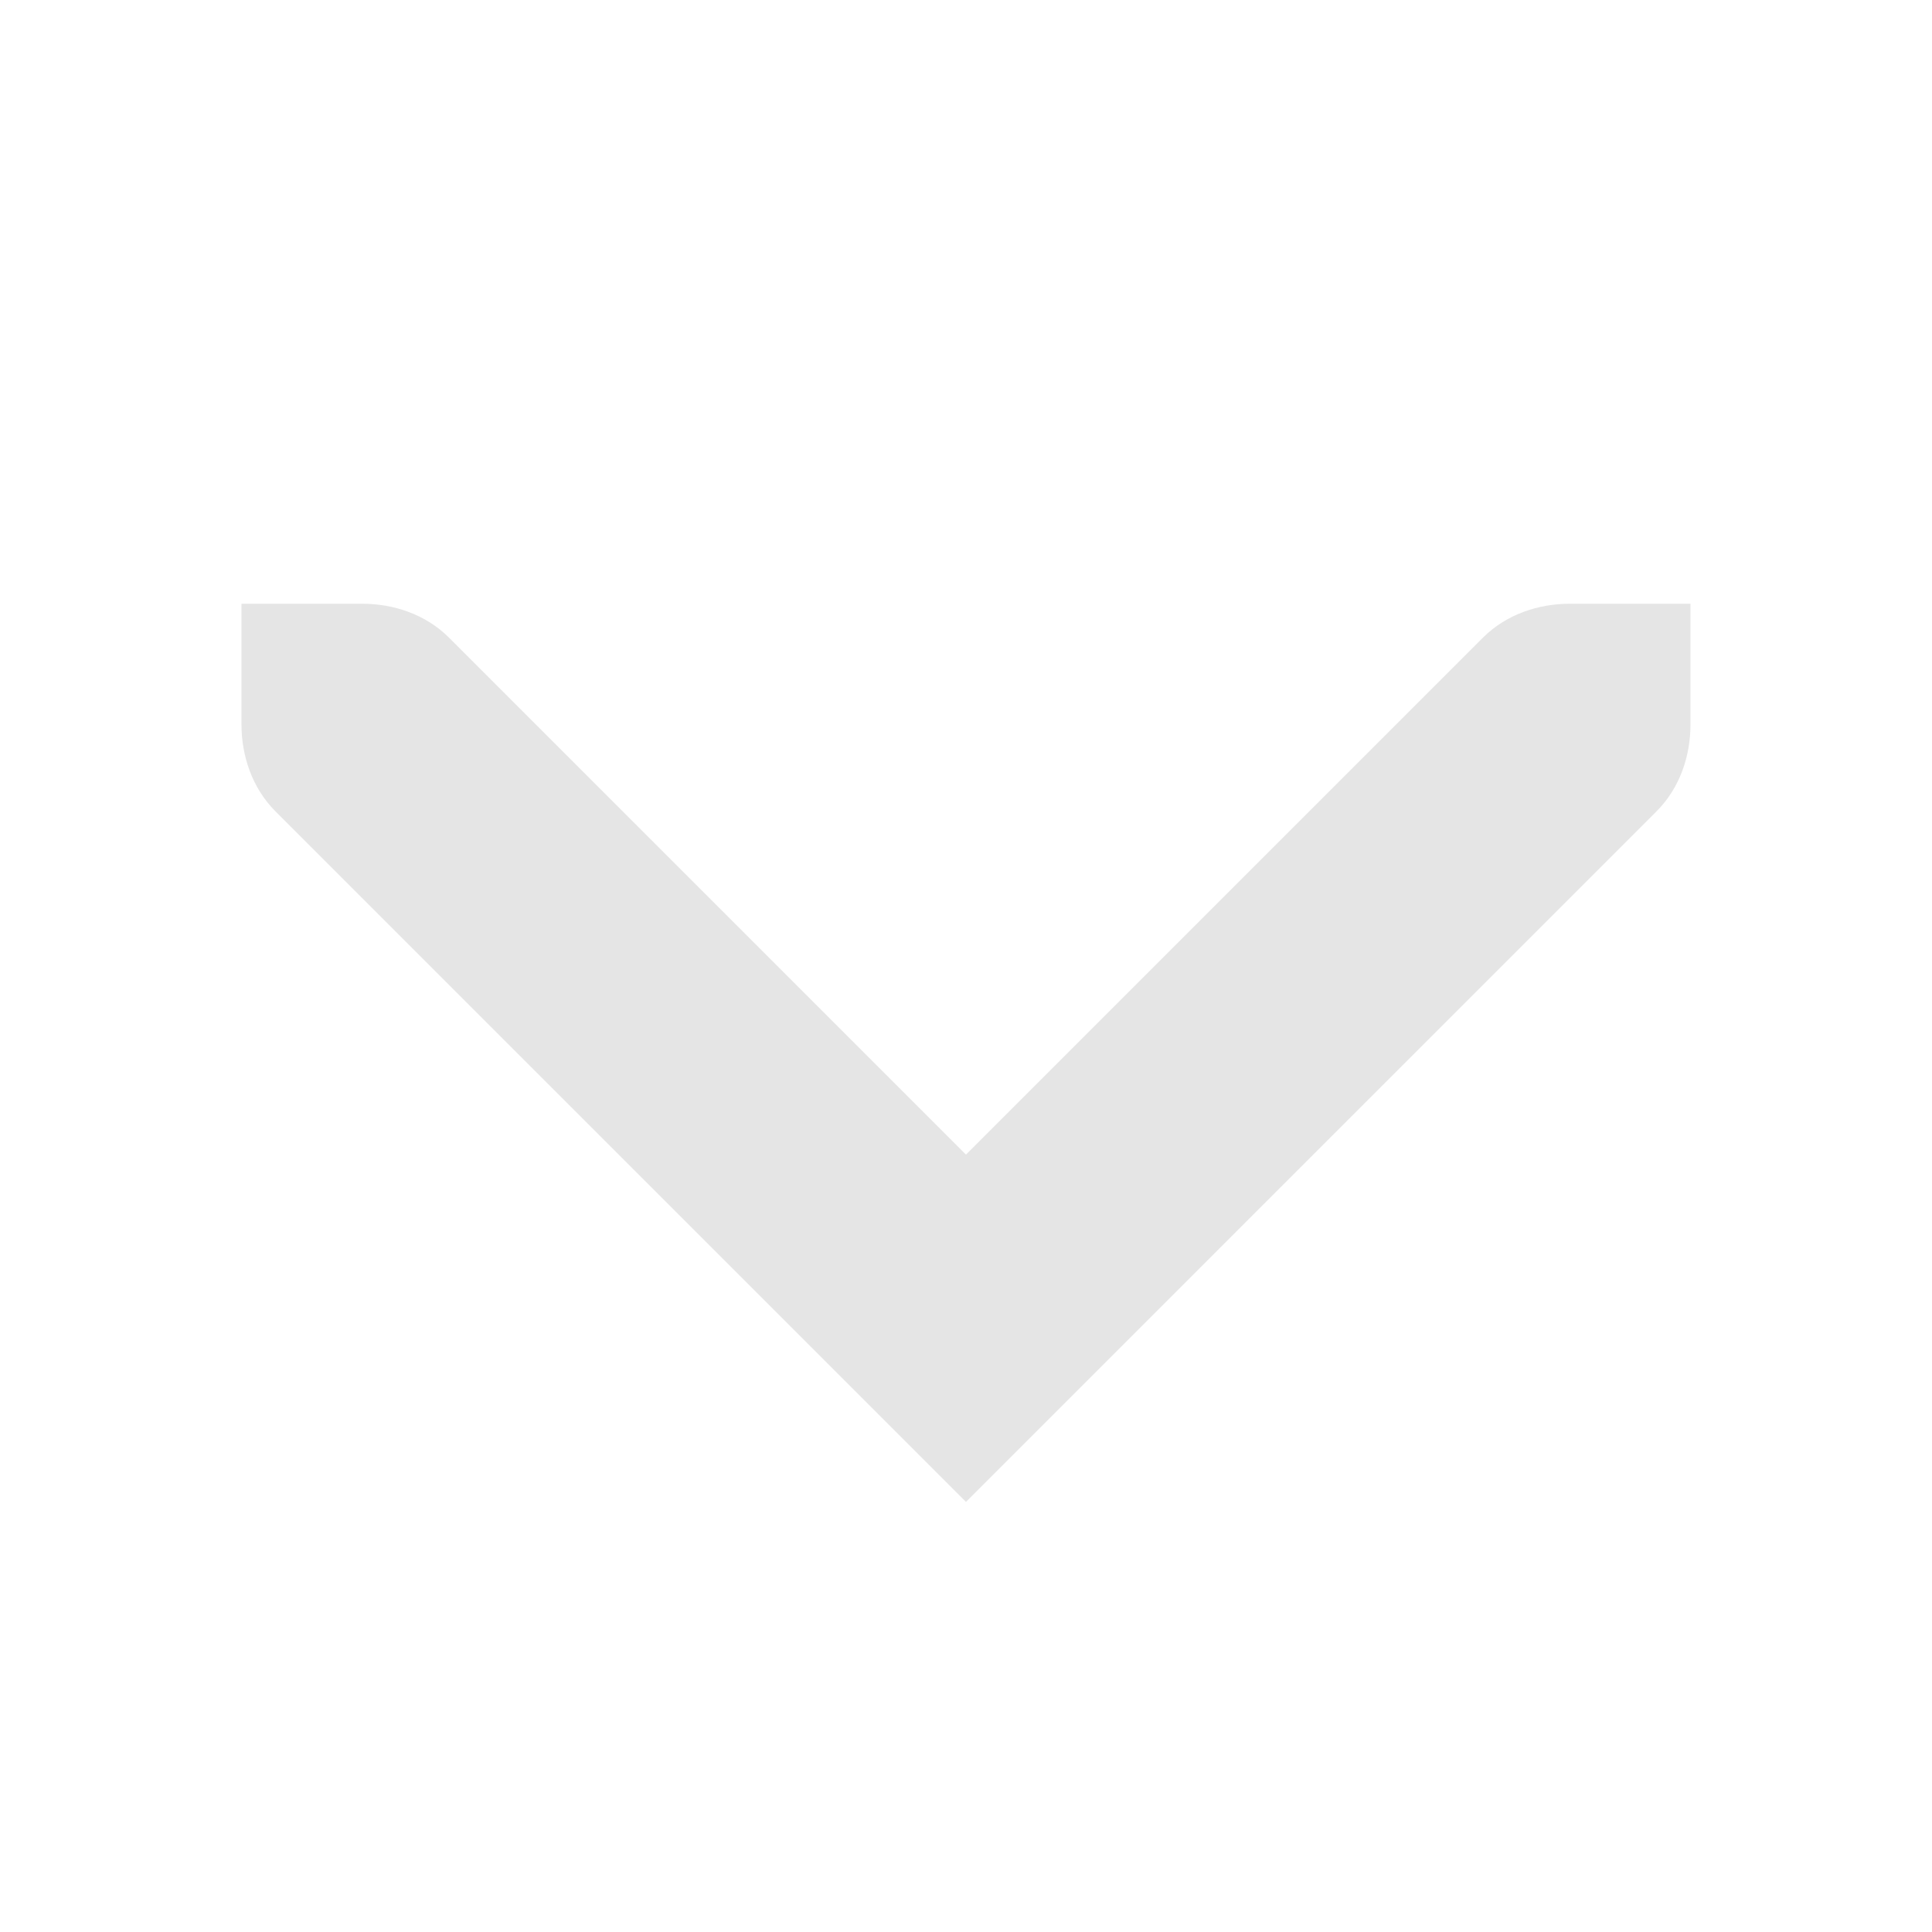
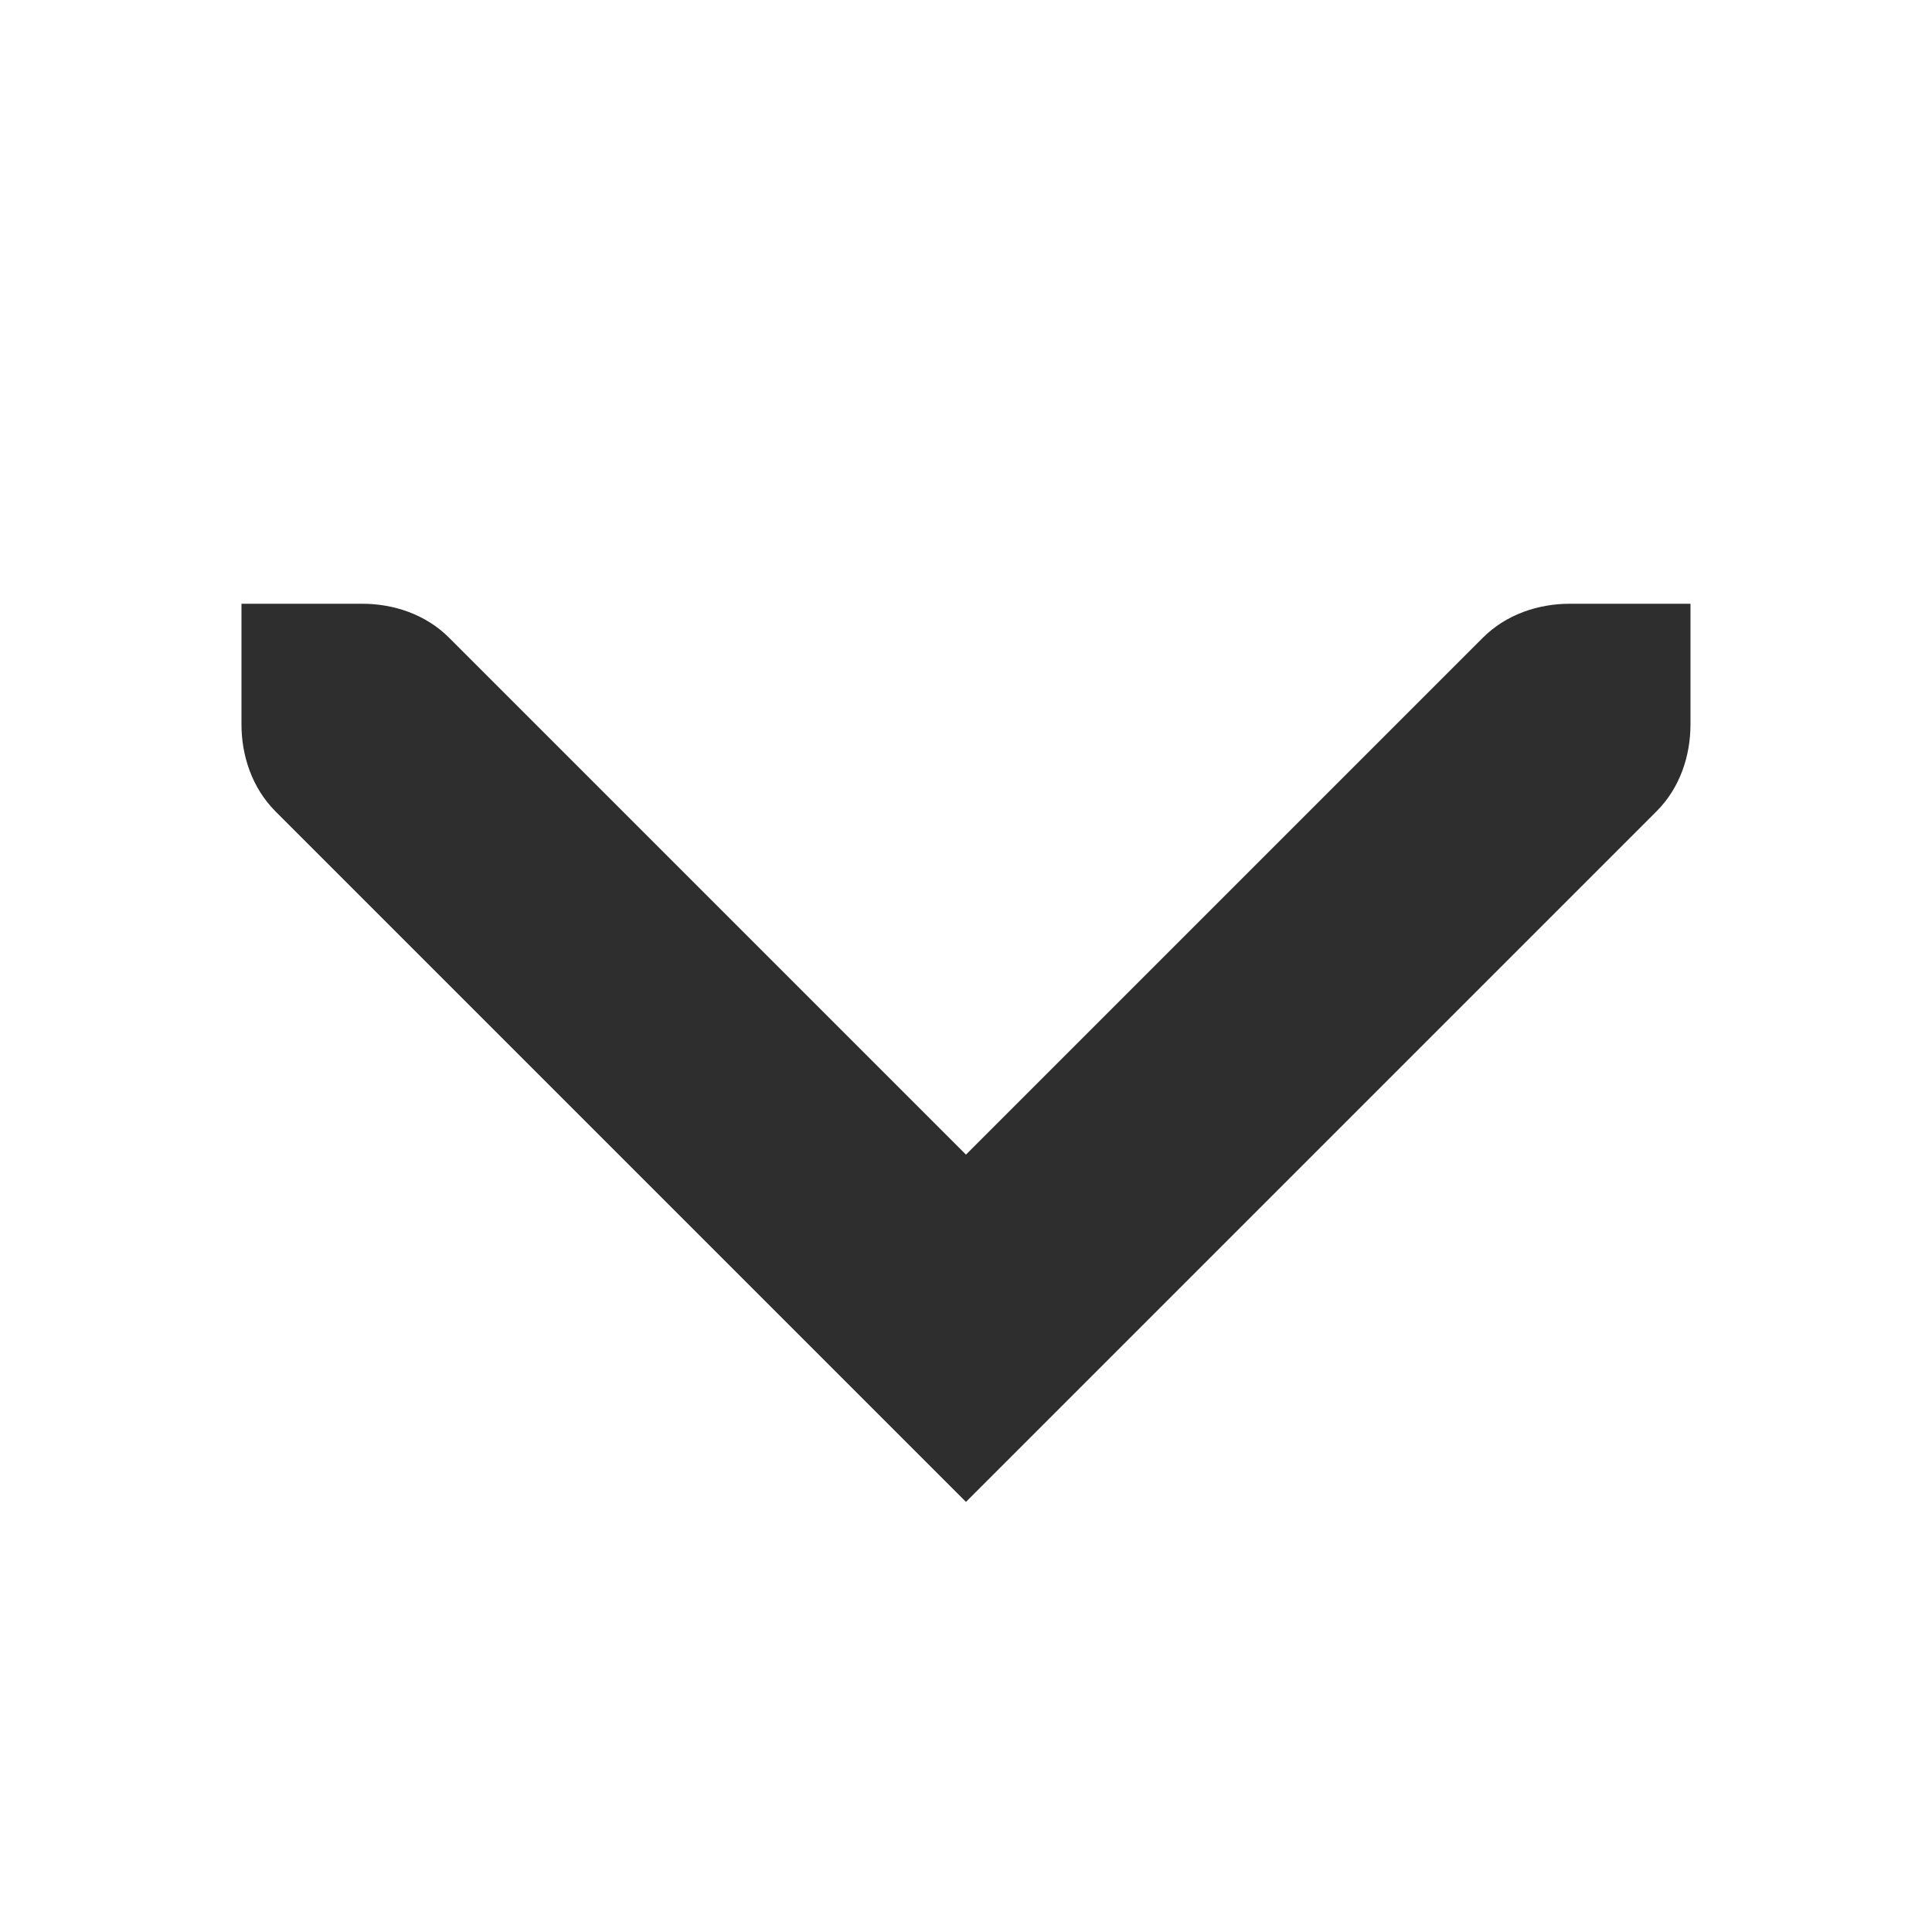
<svg xmlns="http://www.w3.org/2000/svg" xmlns:ns1="http://www.openswatchbook.org/uri/2009/osb" width="32" viewBox="0 0 32 32" version="1.1" id="svg7384" height="32">
  <defs id="defs7386">
    <linearGradient ns1:paint="solid" id="linearGradient19282" gradientTransform="matrix(-2.736579,0.2820293,-0.1890831,-0.9998832,239.5401,-879.4556)">
      <stop style="stop-color:#666666;stop-opacity:1;" offset="0" id="stop19284" />
    </linearGradient>
  </defs>
  <g transform="translate(-141.0002,-791)" style="display:inline" id="layer9" />
  <g transform="translate(-141.0002,-791)" style="display:inline" id="layer10" />
  <g transform="translate(-141.0002,-791)" id="layer11" />
  <g transform="translate(-141.0002,-791)" style="display:inline" id="layer13" />
  <g transform="translate(-141.0002,-791)" id="layer14" />
  <g transform="translate(-141.0002,-791)" style="display:inline" id="layer15" />
  <g transform="translate(-141.0002,-791)" style="display:inline" id="g71291" />
  <g transform="translate(-141.0002,-791)" style="display:inline" id="g4953" />
  <g style="display:inline" id="g11722" transform="matrix(2,0,0,2,-362.0004,-1494)">
    <rect transform="rotate(90)" style="color:#bebebe;display:inline;overflow:visible;visibility:visible;fill:none;stroke:none;stroke-width:1;marker:none;enable-background:new" id="rect11718" y="-197" x="747" height="16" width="16" />
-     <path style="display:inline;fill:#e5e5e5;fill-opacity:1;stroke:none" d="m 189,759.438 -5.719,-5.719 C 183.086,753.523 183,753.256 183,753 v -1 h 1 c 0.256,0 0.523,0.085 0.719,0.281 l 4.281,4.281 4.281,-4.281 C 193.477,752.085 193.745,752 194,752 h 1 v 1 c 0,0.256 -0.085,0.523 -0.281,0.719 z" id="path11720" />
+     <path style="display:inline;fill:#2e2e2e;fill-opacity:1;stroke:none" d="m 189,759.438 -5.719,-5.719 C 183.086,753.523 183,753.256 183,753 v -1 h 1 c 0.256,0 0.523,0.085 0.719,0.281 l 4.281,4.281 4.281,-4.281 C 193.477,752.085 193.745,752 194,752 h 1 v 1 c 0,0.256 -0.085,0.523 -0.281,0.719 z" id="path11720" />
  </g>
</svg>
